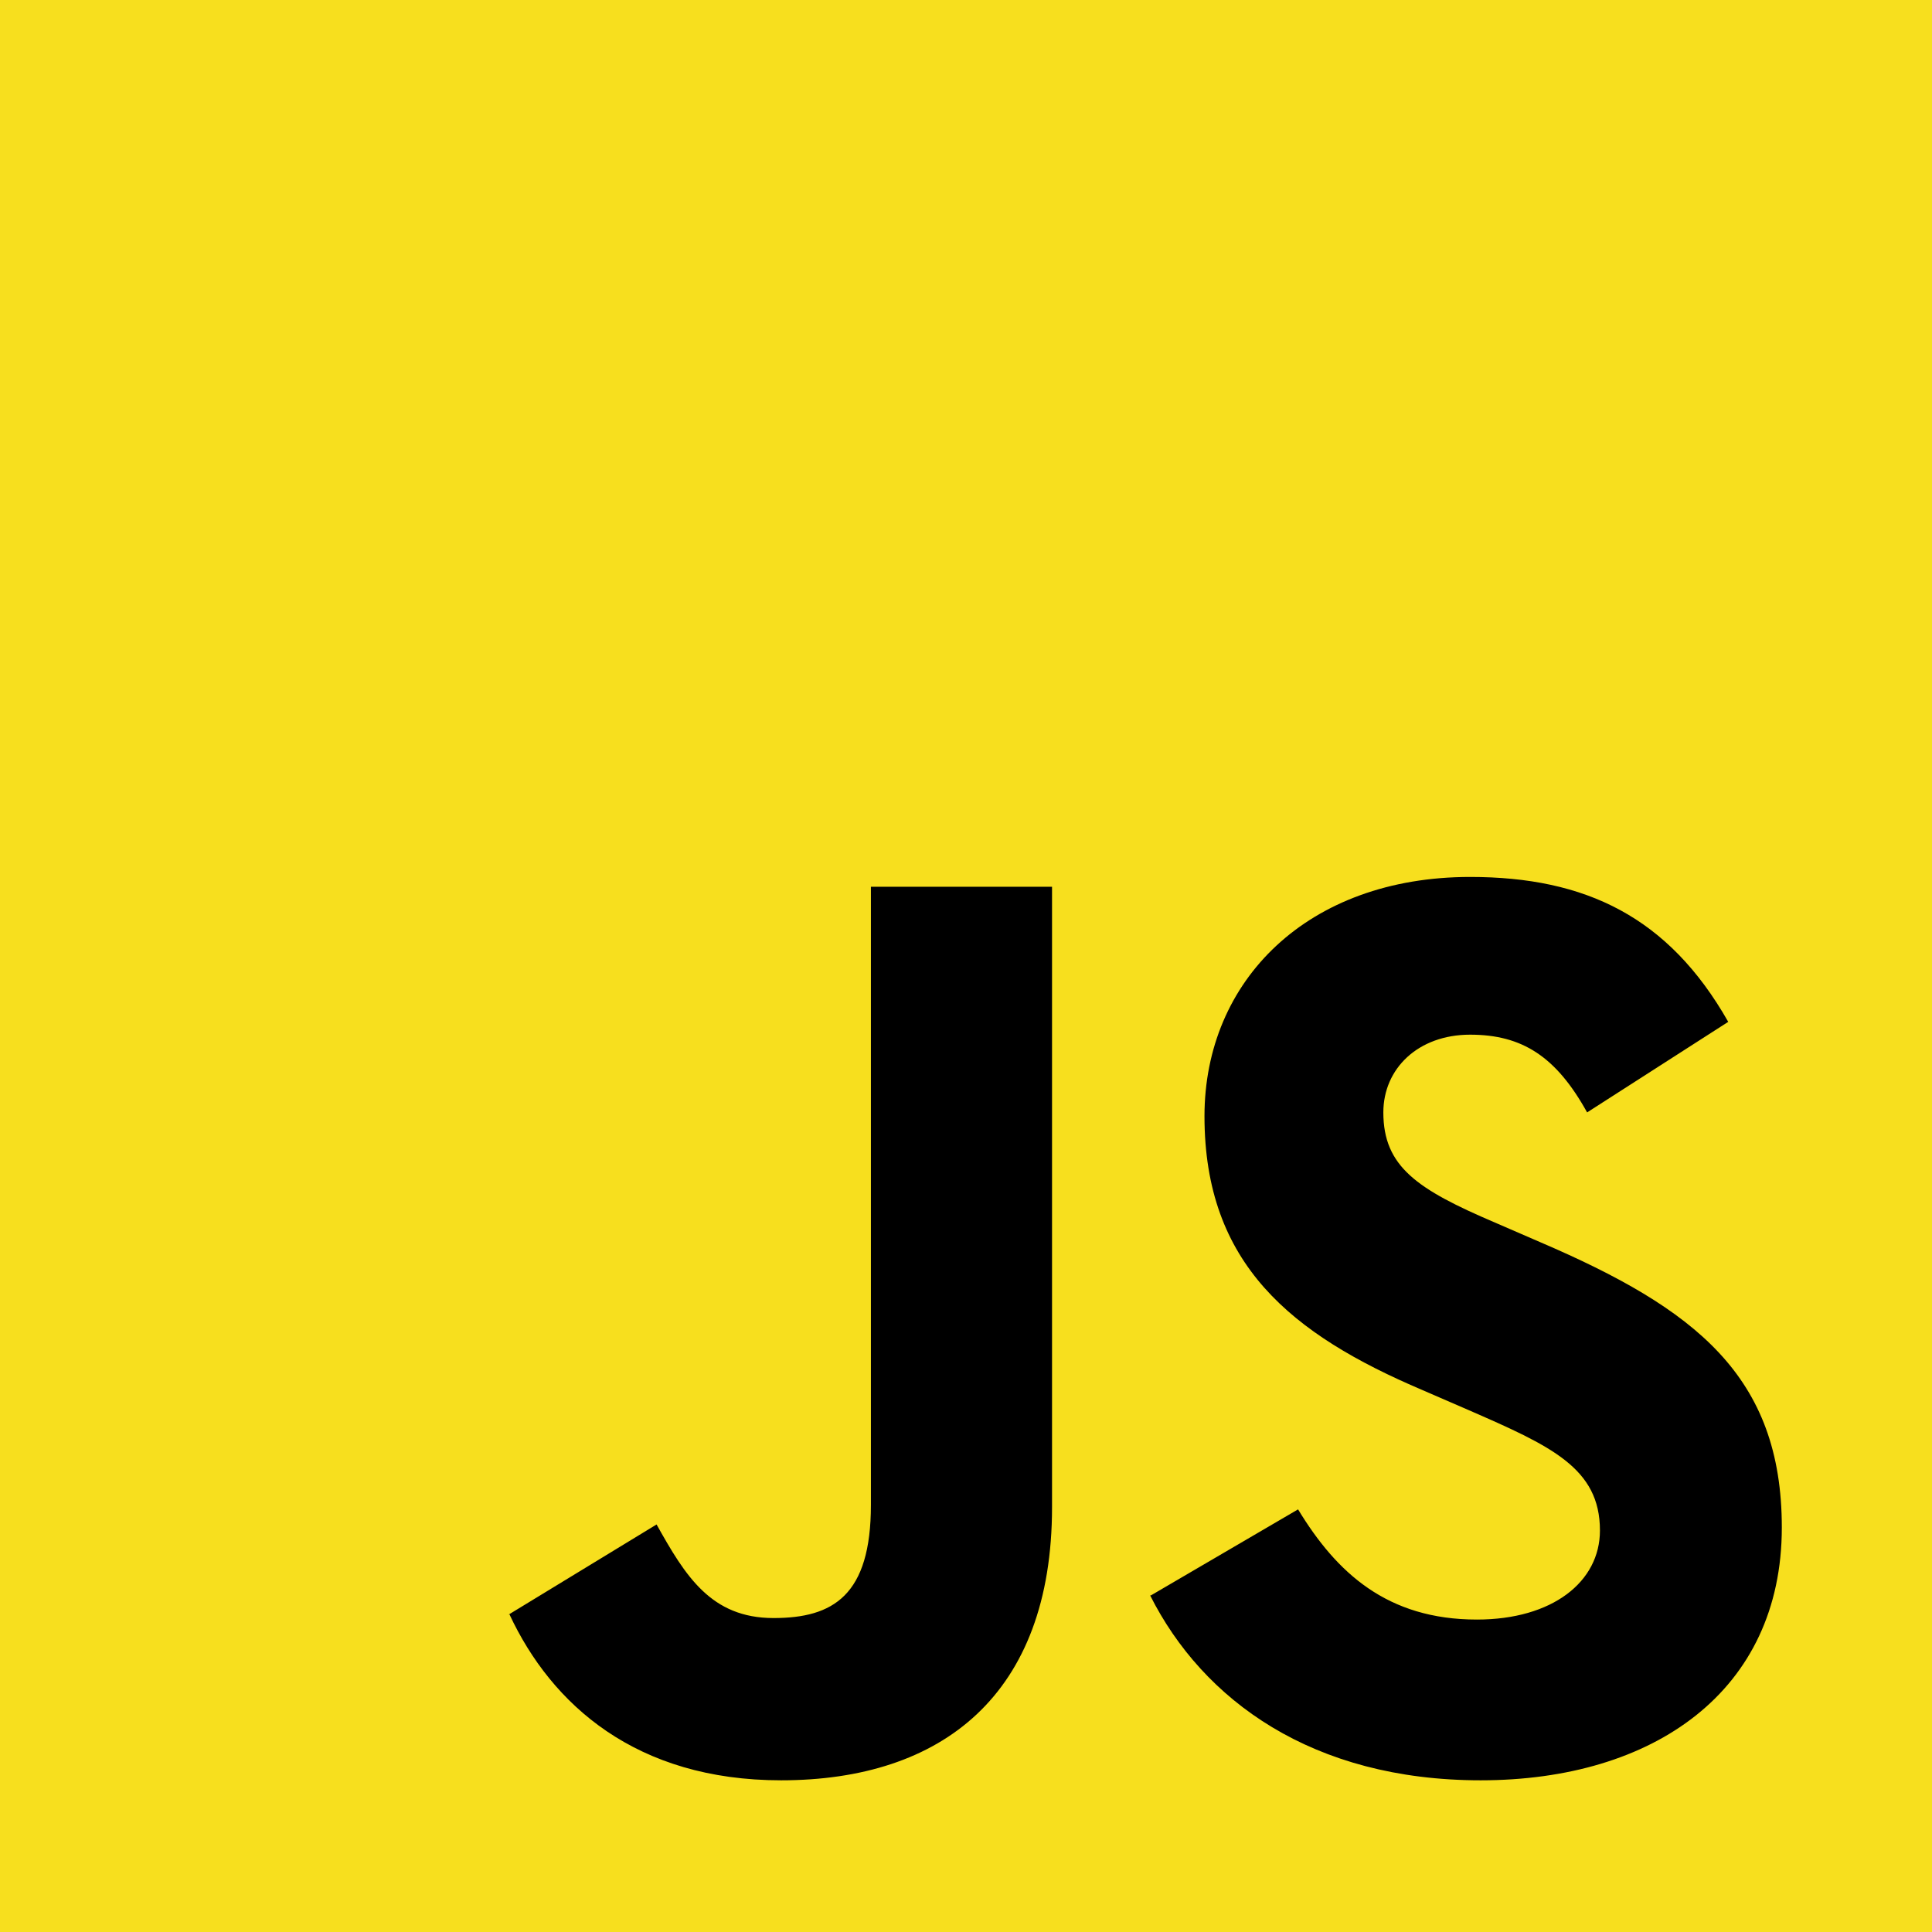
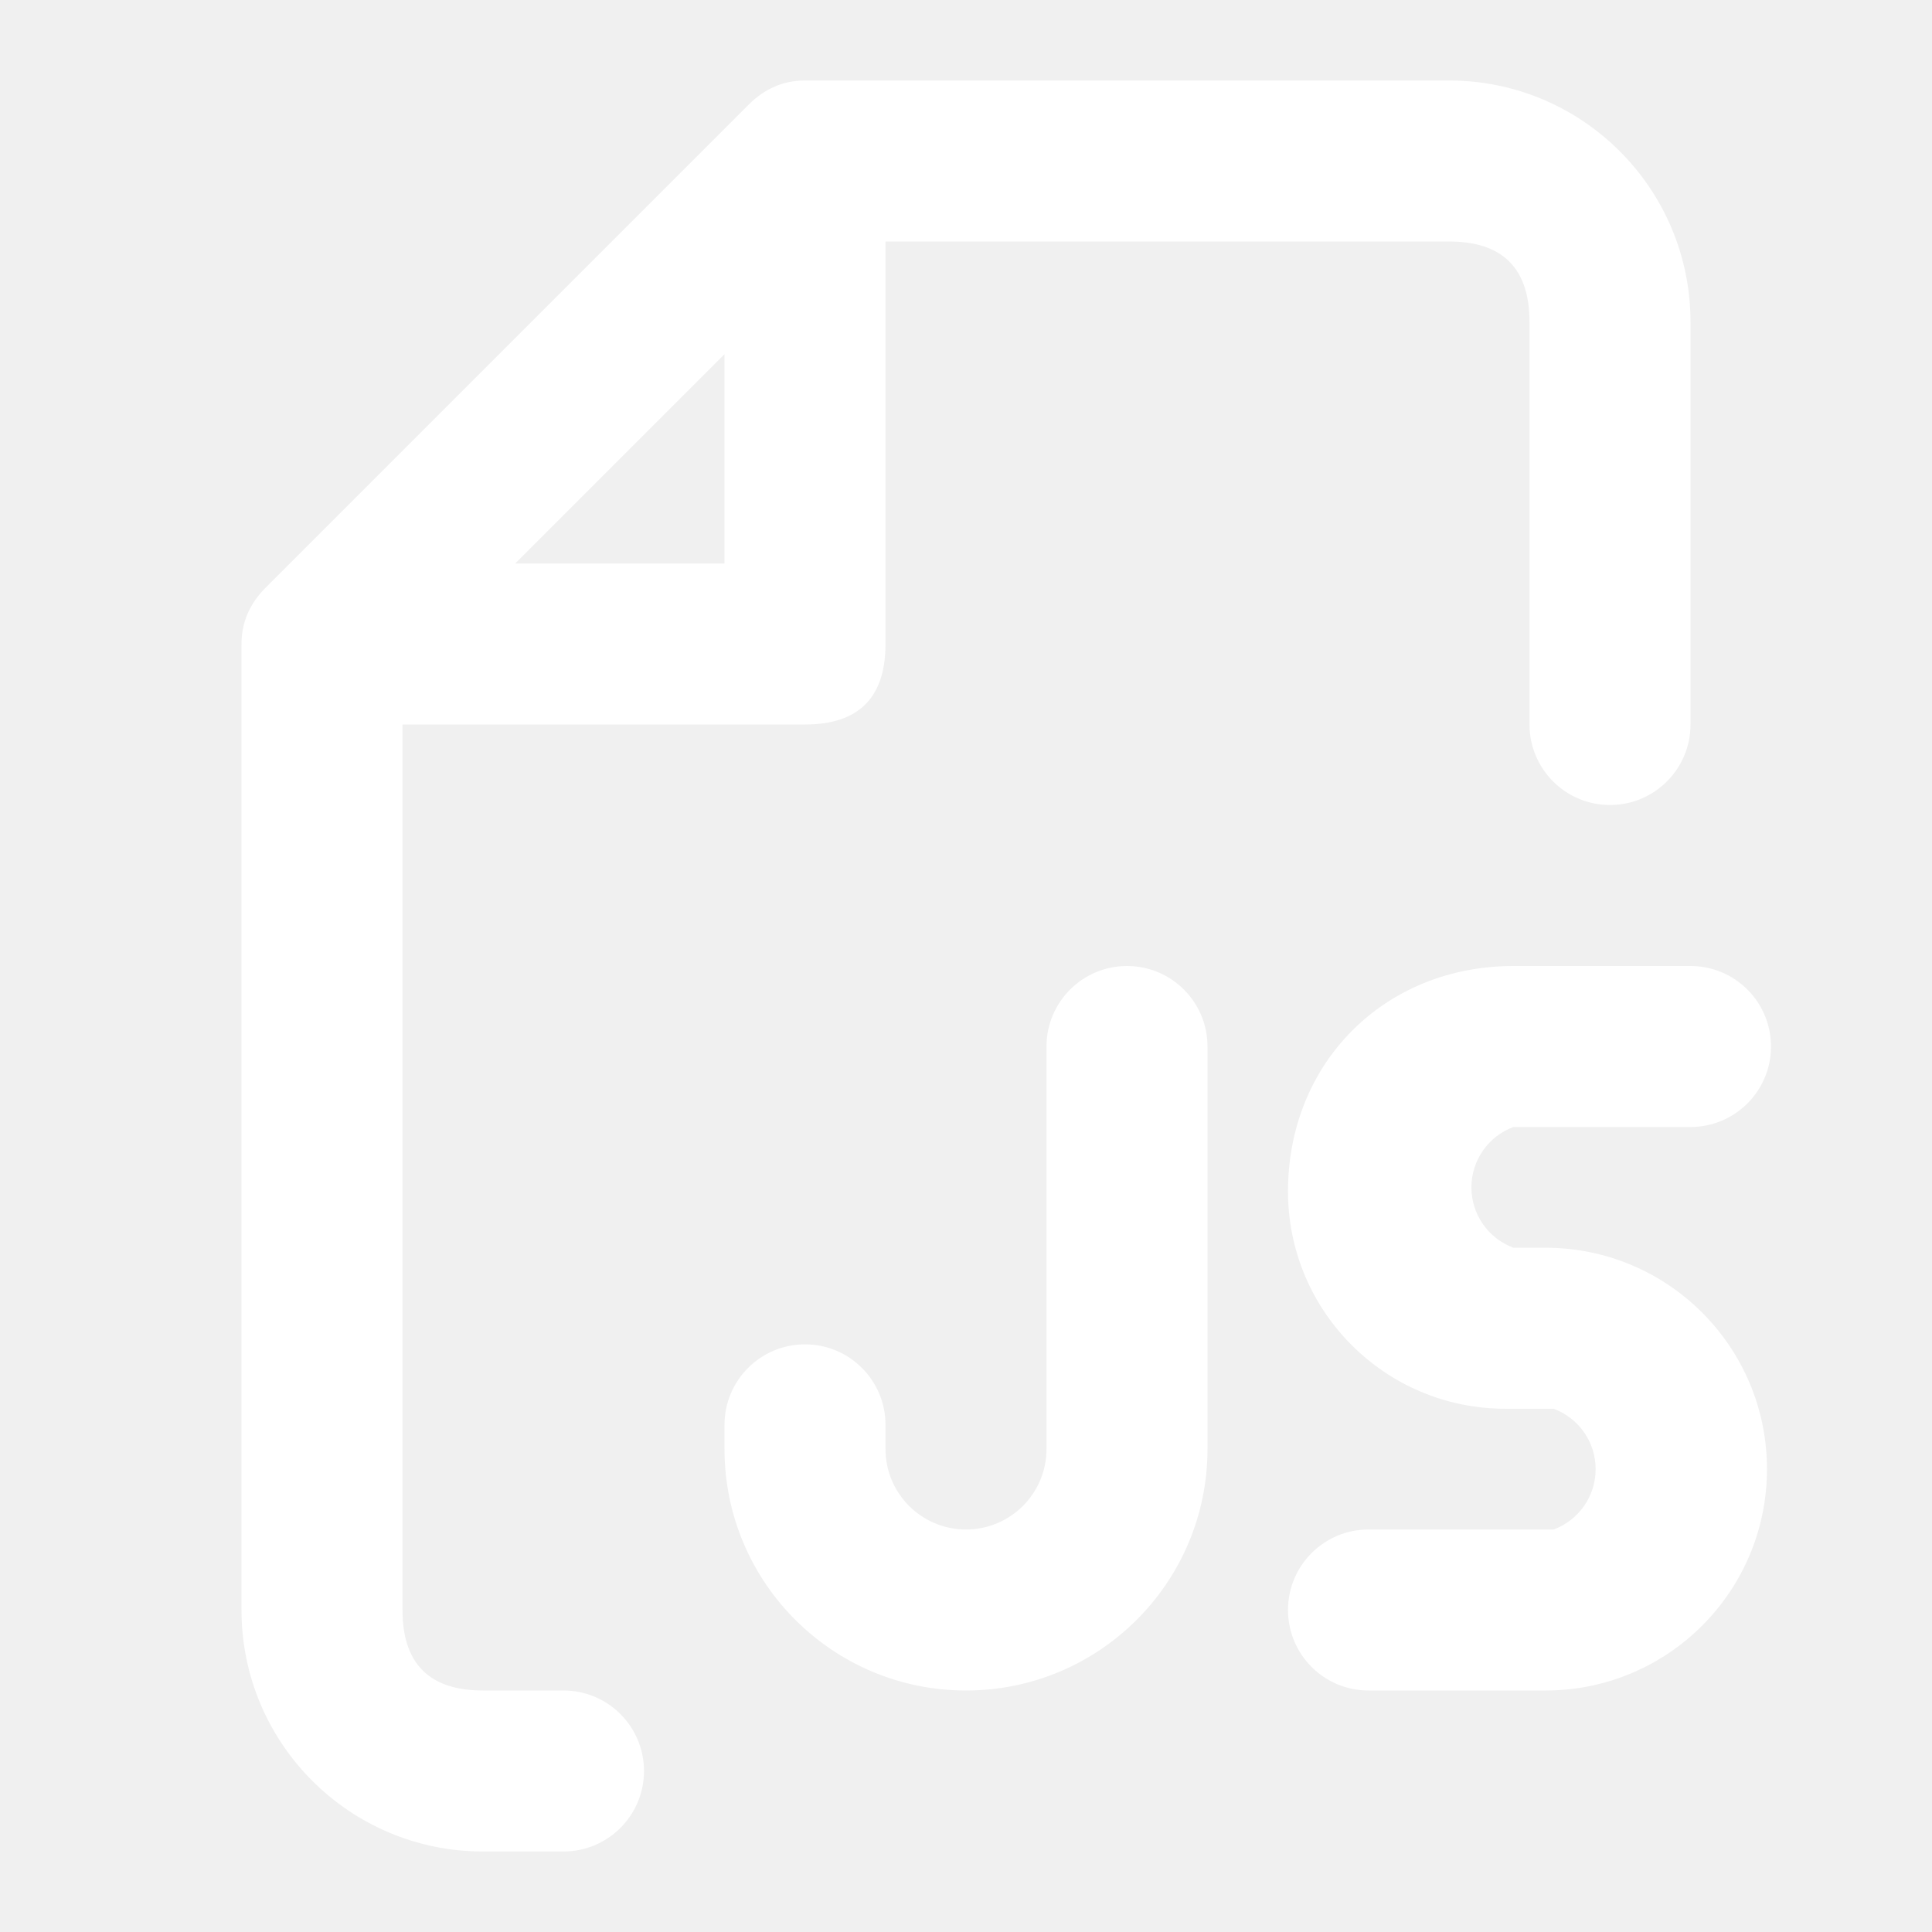
- <svg xmlns="http://www.w3.org/2000/svg" preserveAspectRatio="xMinYMin meet" viewBox="0 0 256 256">
-   <path fill="#F7DF1E" d="M0 0h256v256H0z" />
-   <path d="M67.3 214 87 202c3.8 6.8 7.2 12.4 15.5 12.4 7.9 0 12.9-3 12.9-15v-81.9h24v82.2c0 24.9-14.6 36.2-35.9 36.2-19.2 0-30.4-10-36-22m85-2.5L172 200c5.1 8.4 11.8 14.6 23.7 14.6 10 0 16.3-5 16.3-11.8 0-8.3-6.5-11.2-17.5-16l-6-2.6c-17.4-7.4-28.9-16.7-28.9-36.3 0-18 13.7-31.7 35.2-31.7 15.3 0 26.3 5.3 34.2 19.2l-18.7 12c-4.1-7.4-8.6-10.3-15.5-10.3s-11.5 4.5-11.5 10.3c0 7.2 4.5 10.2 14.8 14.6l6 2.6c20.5 8.8 32 17.7 32 37.8 0 21.7-17 33.5-39.9 33.5-22.3 0-36.8-10.6-43.8-24.5" />
+ <svg xmlns="http://www.w3.org/2000/svg" viewBox="0 0 24 24" fill="none">
+   <path fill-rule="evenodd" clip-rule="evenodd" d="M9.3 1.3q.3-.3.7-.3h8a3 3 0 0 1 3 3v5a1 1 0 1 1-2 0V4q0-1-1-1h-7v5q0 1-1 1H5v11q0 1 1 1h1a1 1 0 1 1 0 2H6a3 3 0 0 1-3-3V8q0-.4.3-.7zM6.4 7H9V4.4zm9.6 7.8c0-1.6 1.2-2.8 2.8-2.8H21a1 1 0 1 1 0 2h-2.2a.8.8 0 0 0 0 1.5h.4a2.7 2.7 0 1 1 0 5.5H17a1 1 0 1 1 0-2h2.3a.8.8 0 0 0 0-1.5h-.6a2.7 2.7 0 0 1-2.7-2.7M15 13a1 1 0 1 0-2 0v5a1 1 0 1 1-2 0v-.3a1 1 0 1 0-2 0v.3a3 3 0 1 0 6 0z" fill="#fff" />
</svg>
